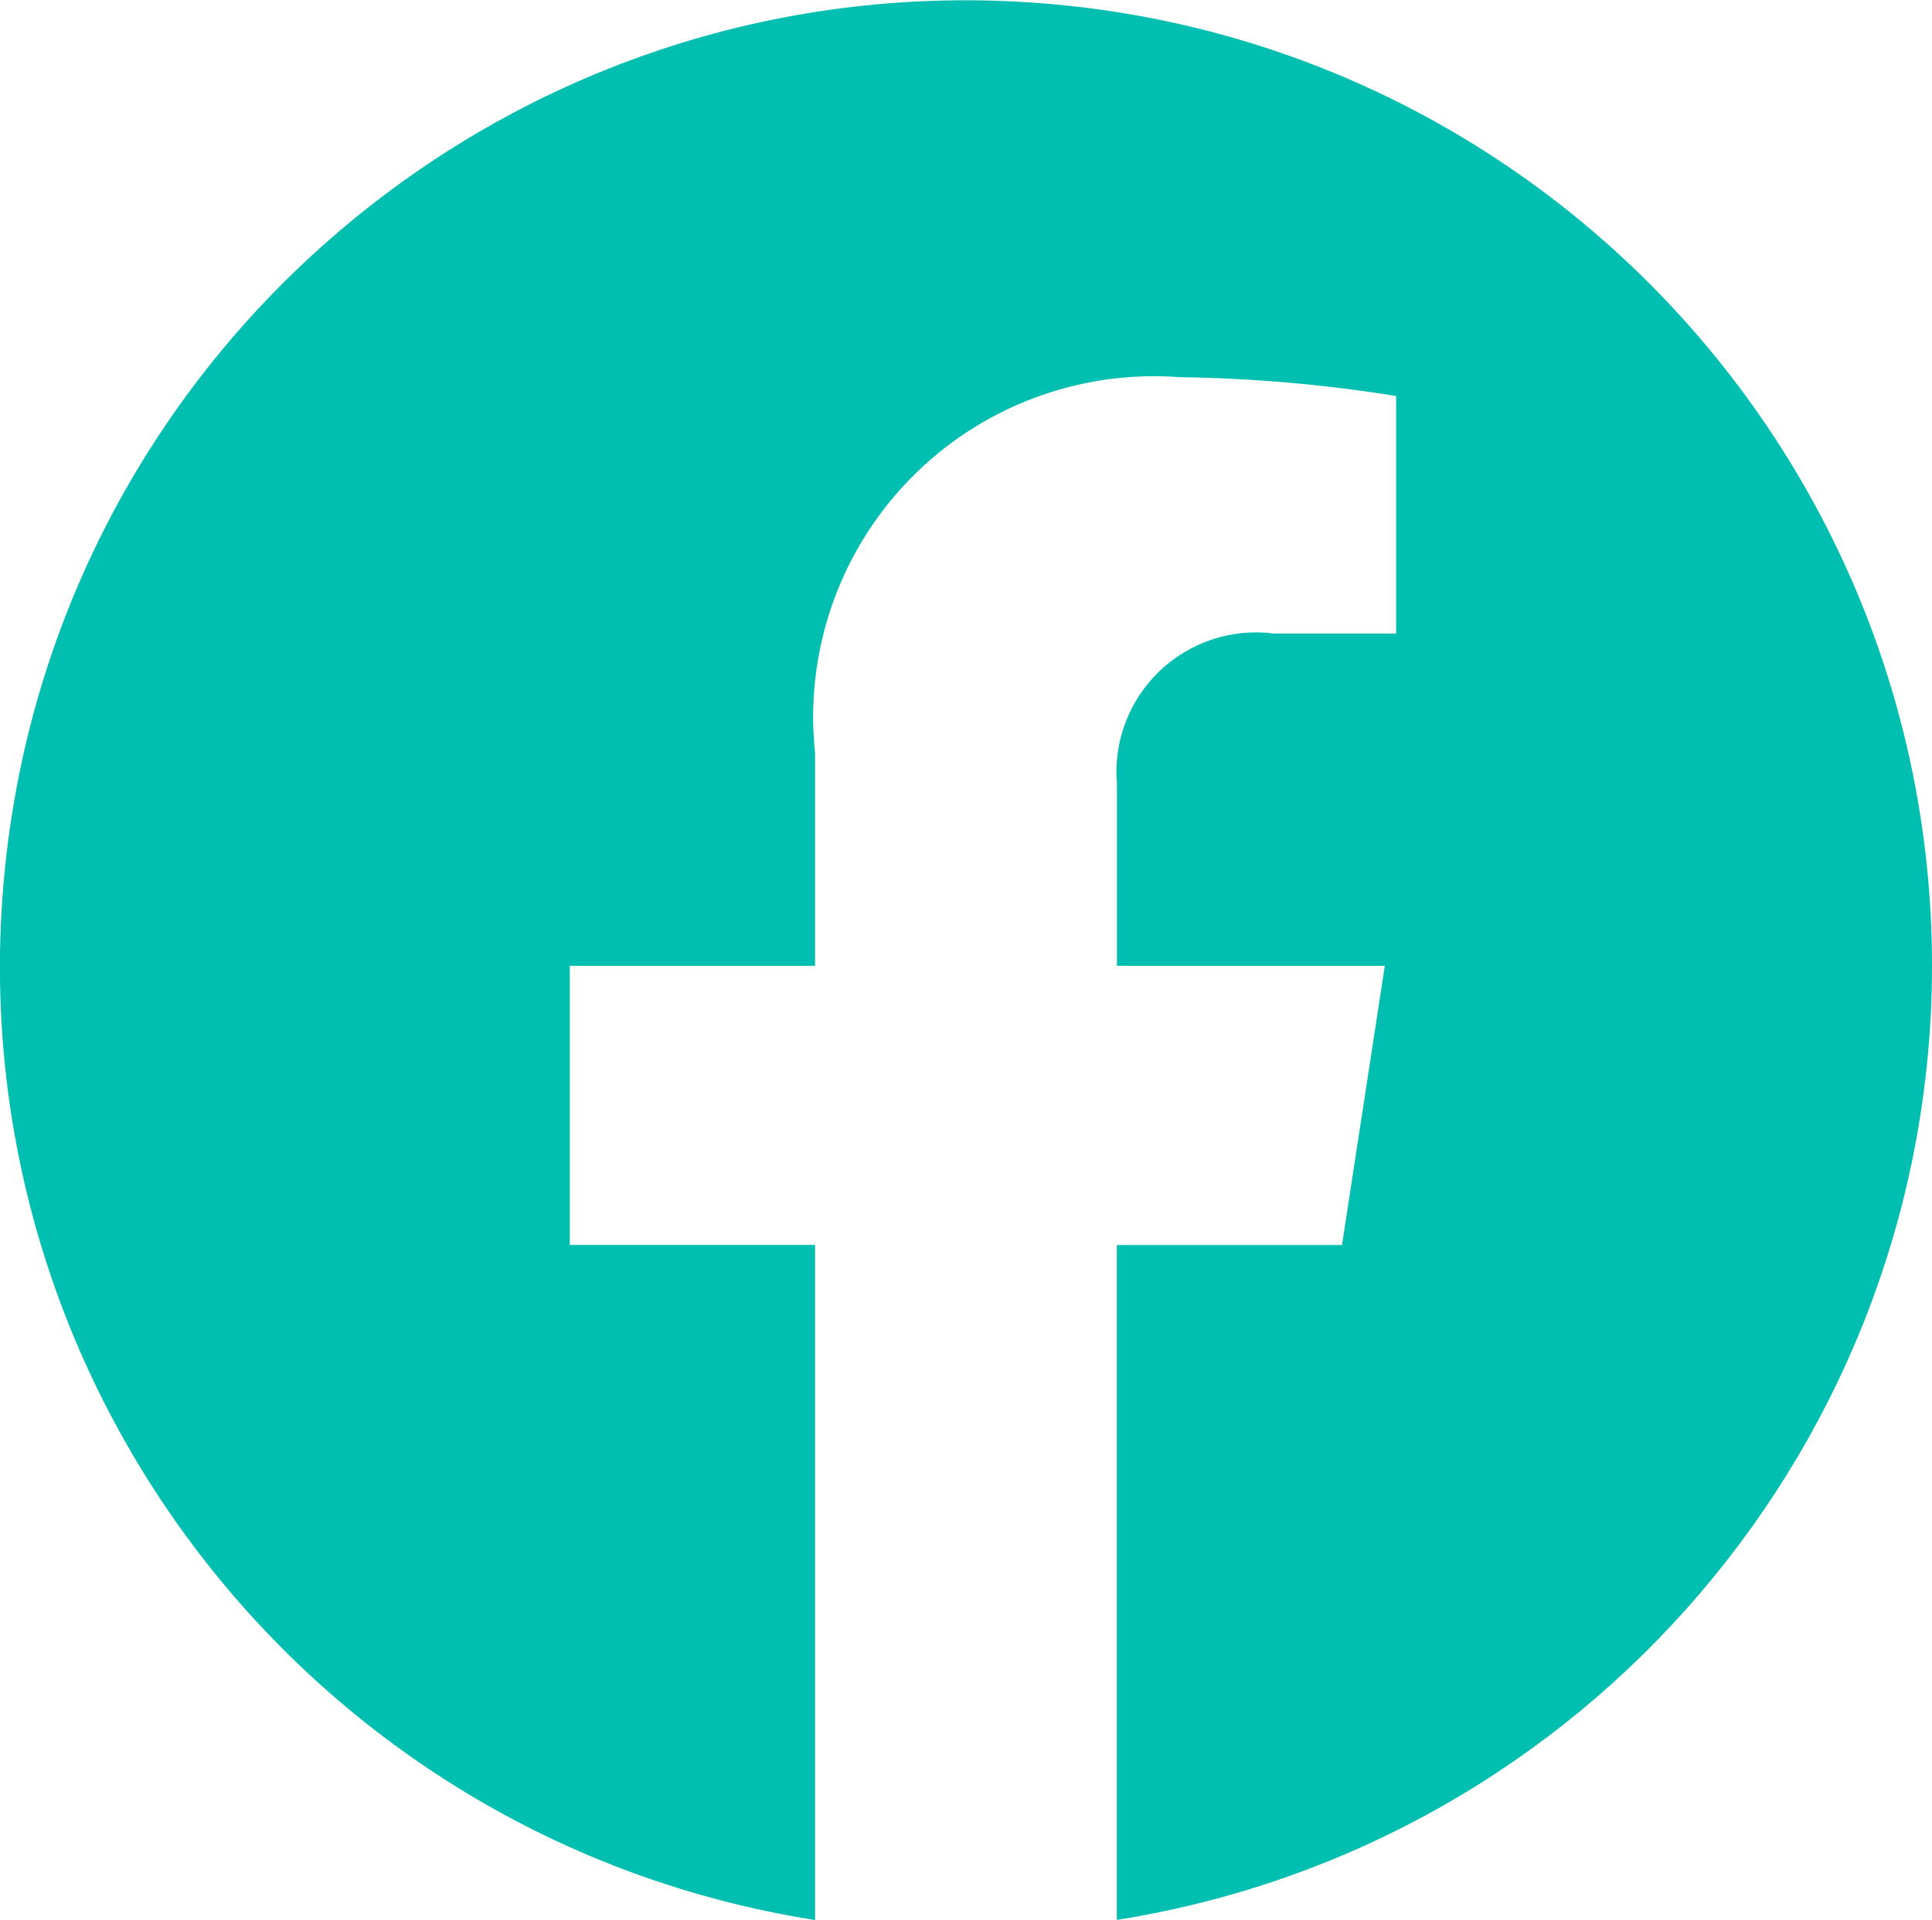
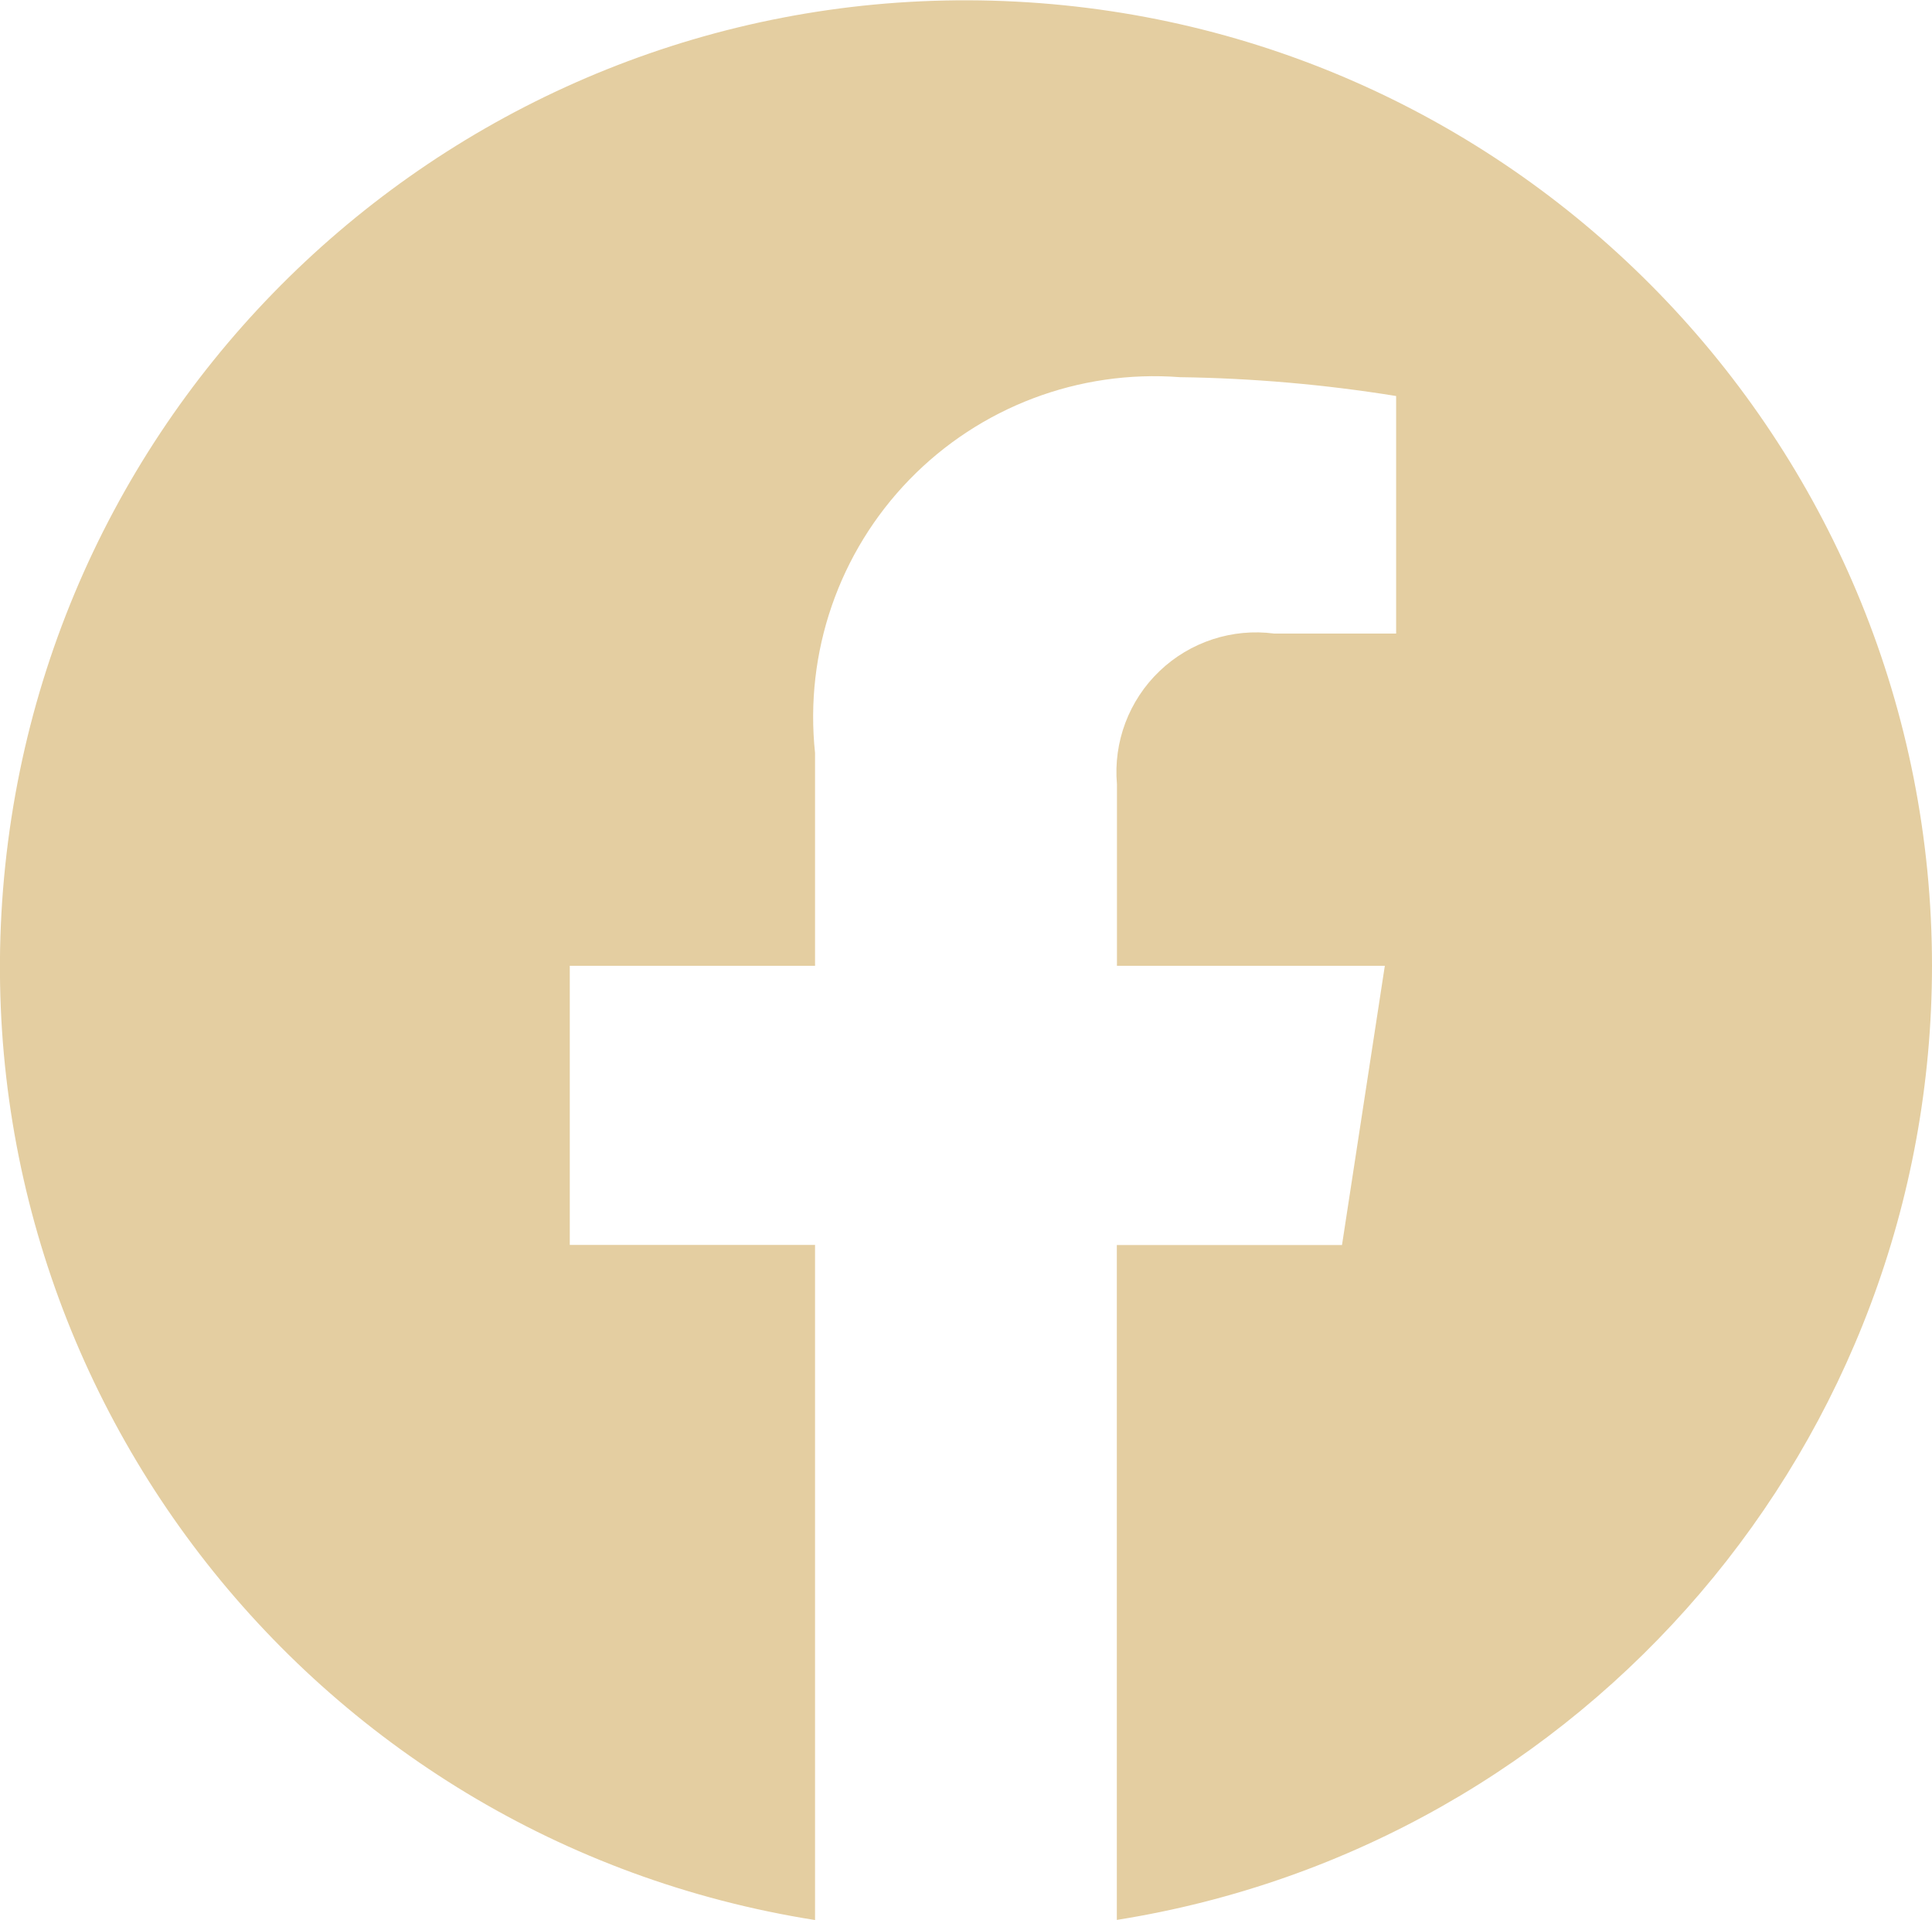
<svg xmlns="http://www.w3.org/2000/svg" width="15.384" height="15.291" viewBox="0 0 15.384 15.291">
-   <path id="Icon_awesome-facebook" data-name="Icon awesome-facebook" d="M15.947,8.255a7.692,7.692,0,1,0-8.894,7.6V10.478H5.1V8.255H7.053V6.56A2.714,2.714,0,0,1,9.958,3.567a11.838,11.838,0,0,1,1.722.15V5.609h-.97a1.112,1.112,0,0,0-1.253,1.2V8.255H11.59l-.341,2.224H9.456v5.375A7.7,7.7,0,0,0,15.947,8.255Z" transform="translate(-0.563 -0.563)" fill="#00beb0" />
+   <path id="Icon_awesome-facebook" data-name="Icon awesome-facebook" d="M15.947,8.255a7.692,7.692,0,1,0-8.894,7.6V10.478H5.1V8.255H7.053V6.56A2.714,2.714,0,0,1,9.958,3.567a11.838,11.838,0,0,1,1.722.15V5.609h-.97a1.112,1.112,0,0,0-1.253,1.2V8.255H11.59l-.341,2.224H9.456v5.375A7.7,7.7,0,0,0,15.947,8.255Z" transform="translate(-0.563 -0.563)" fill="#e4cea1" />
</svg>
